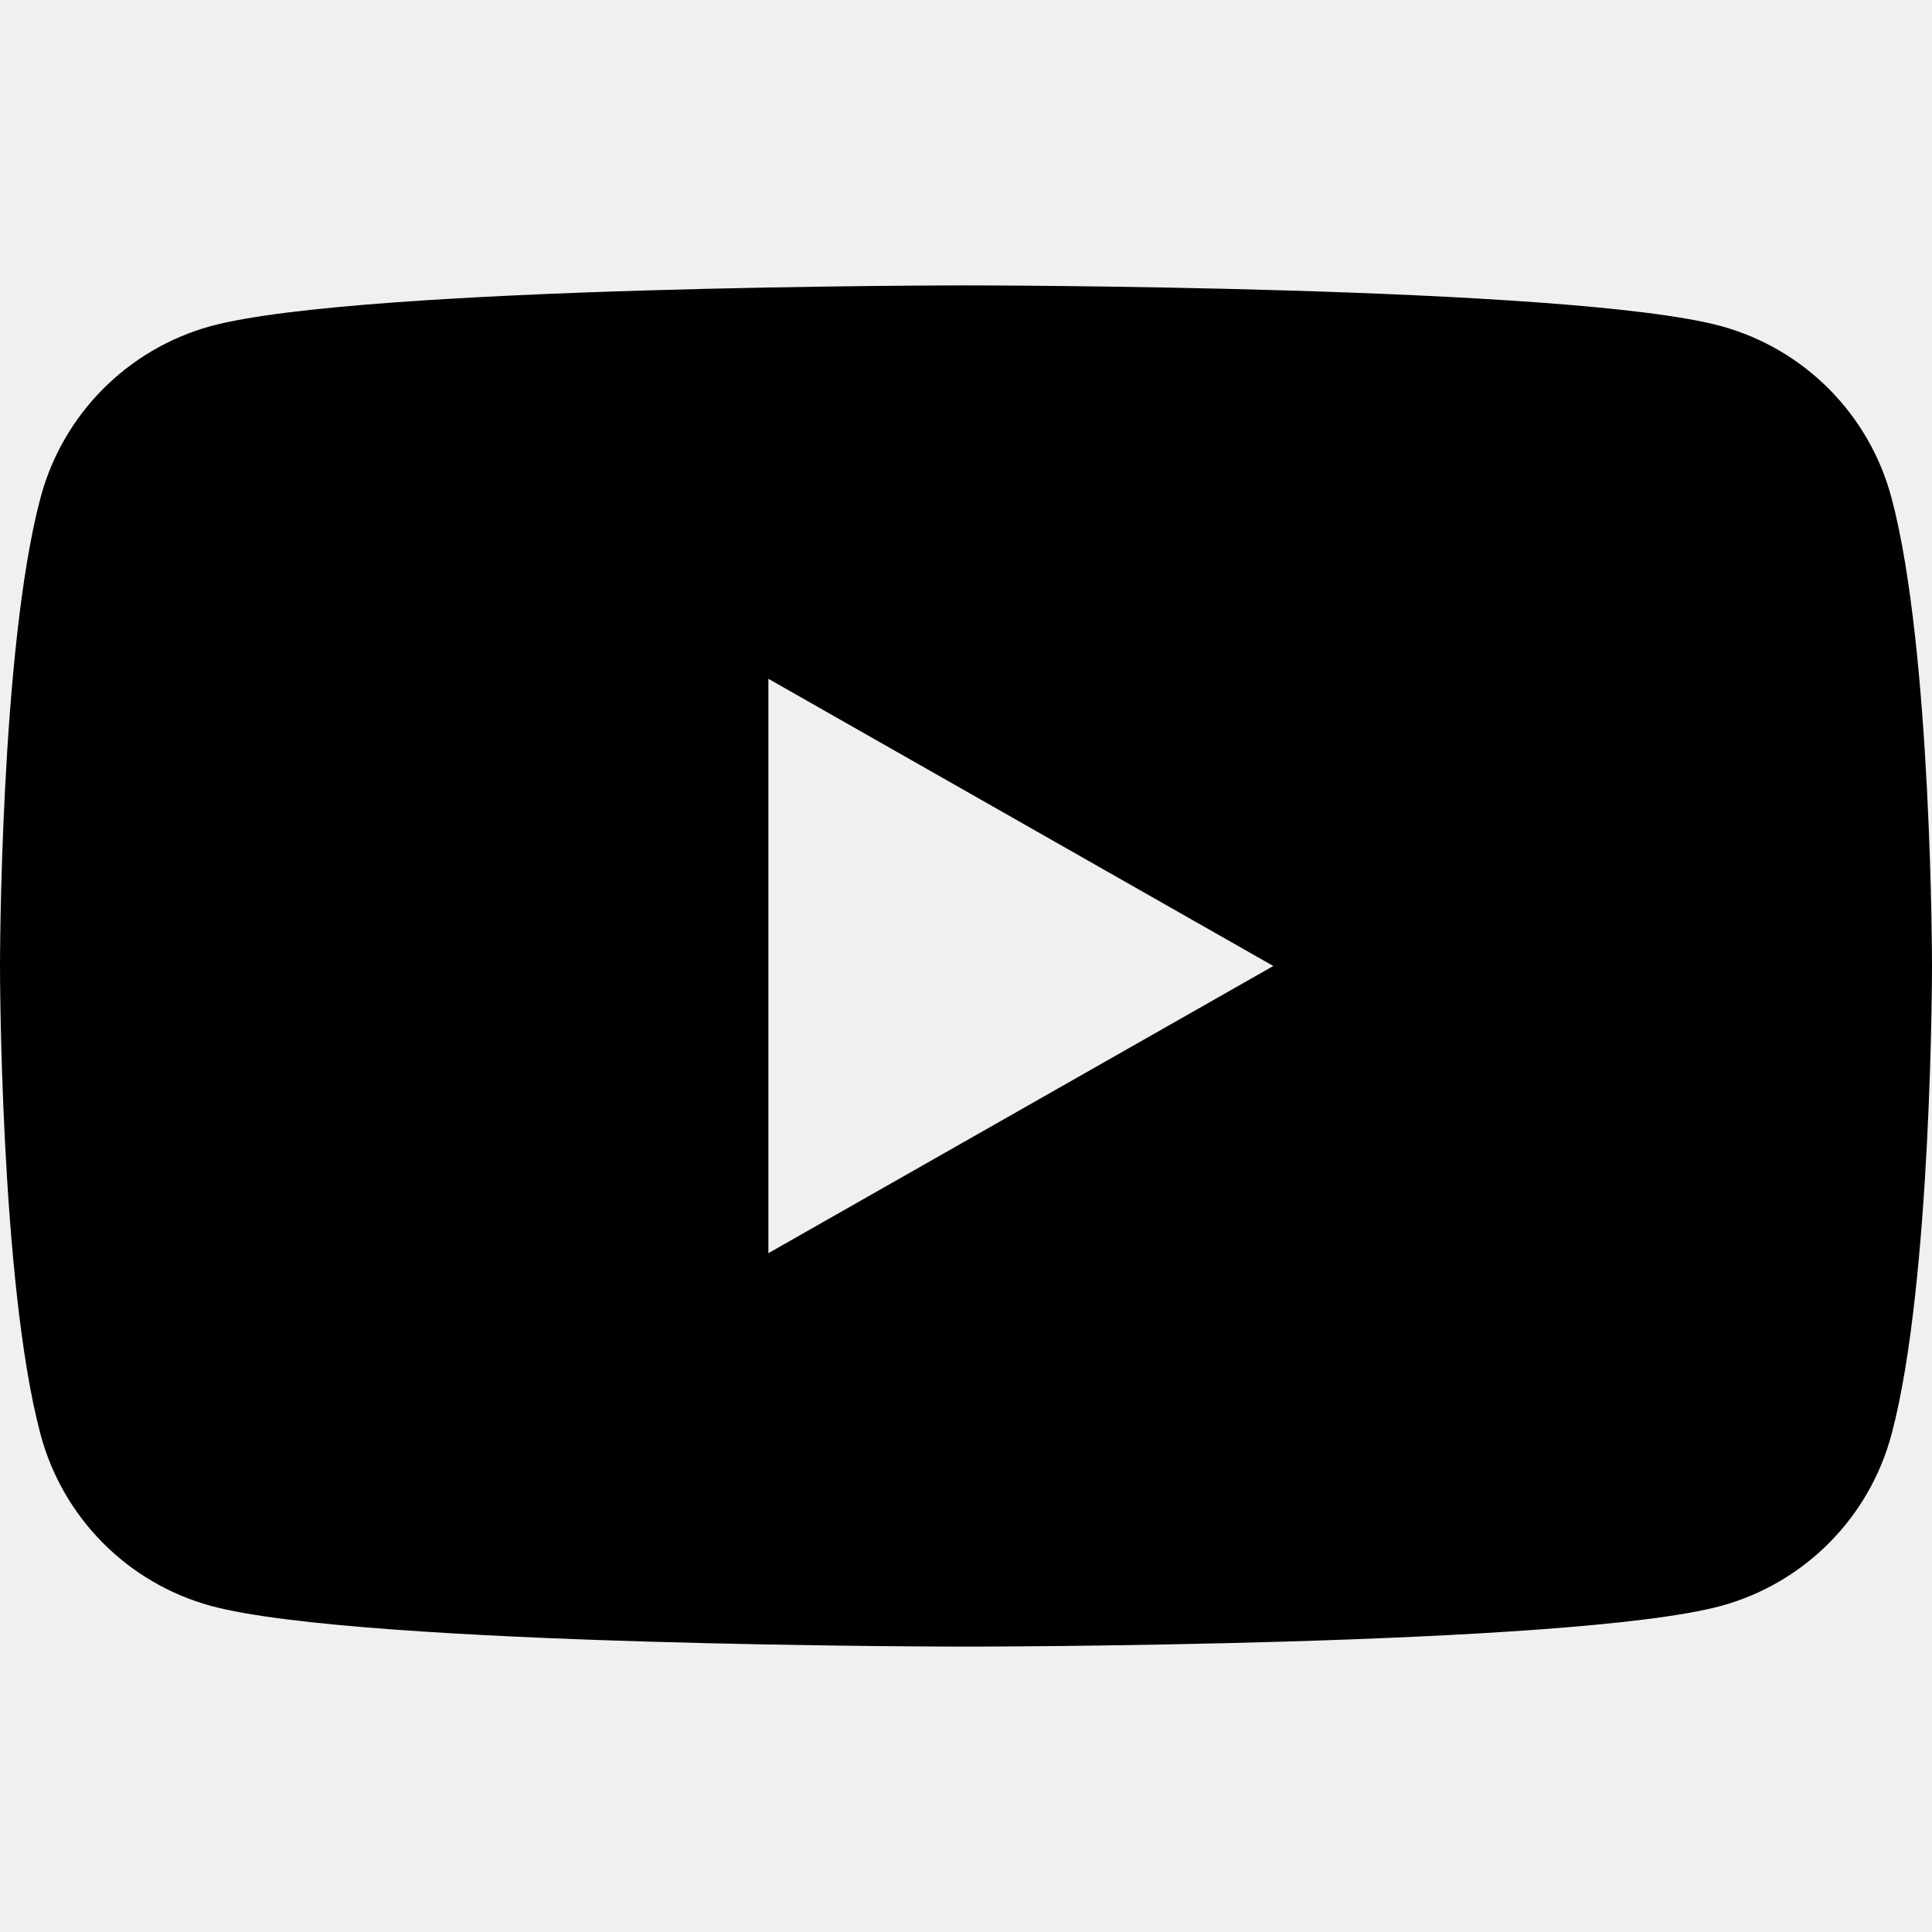
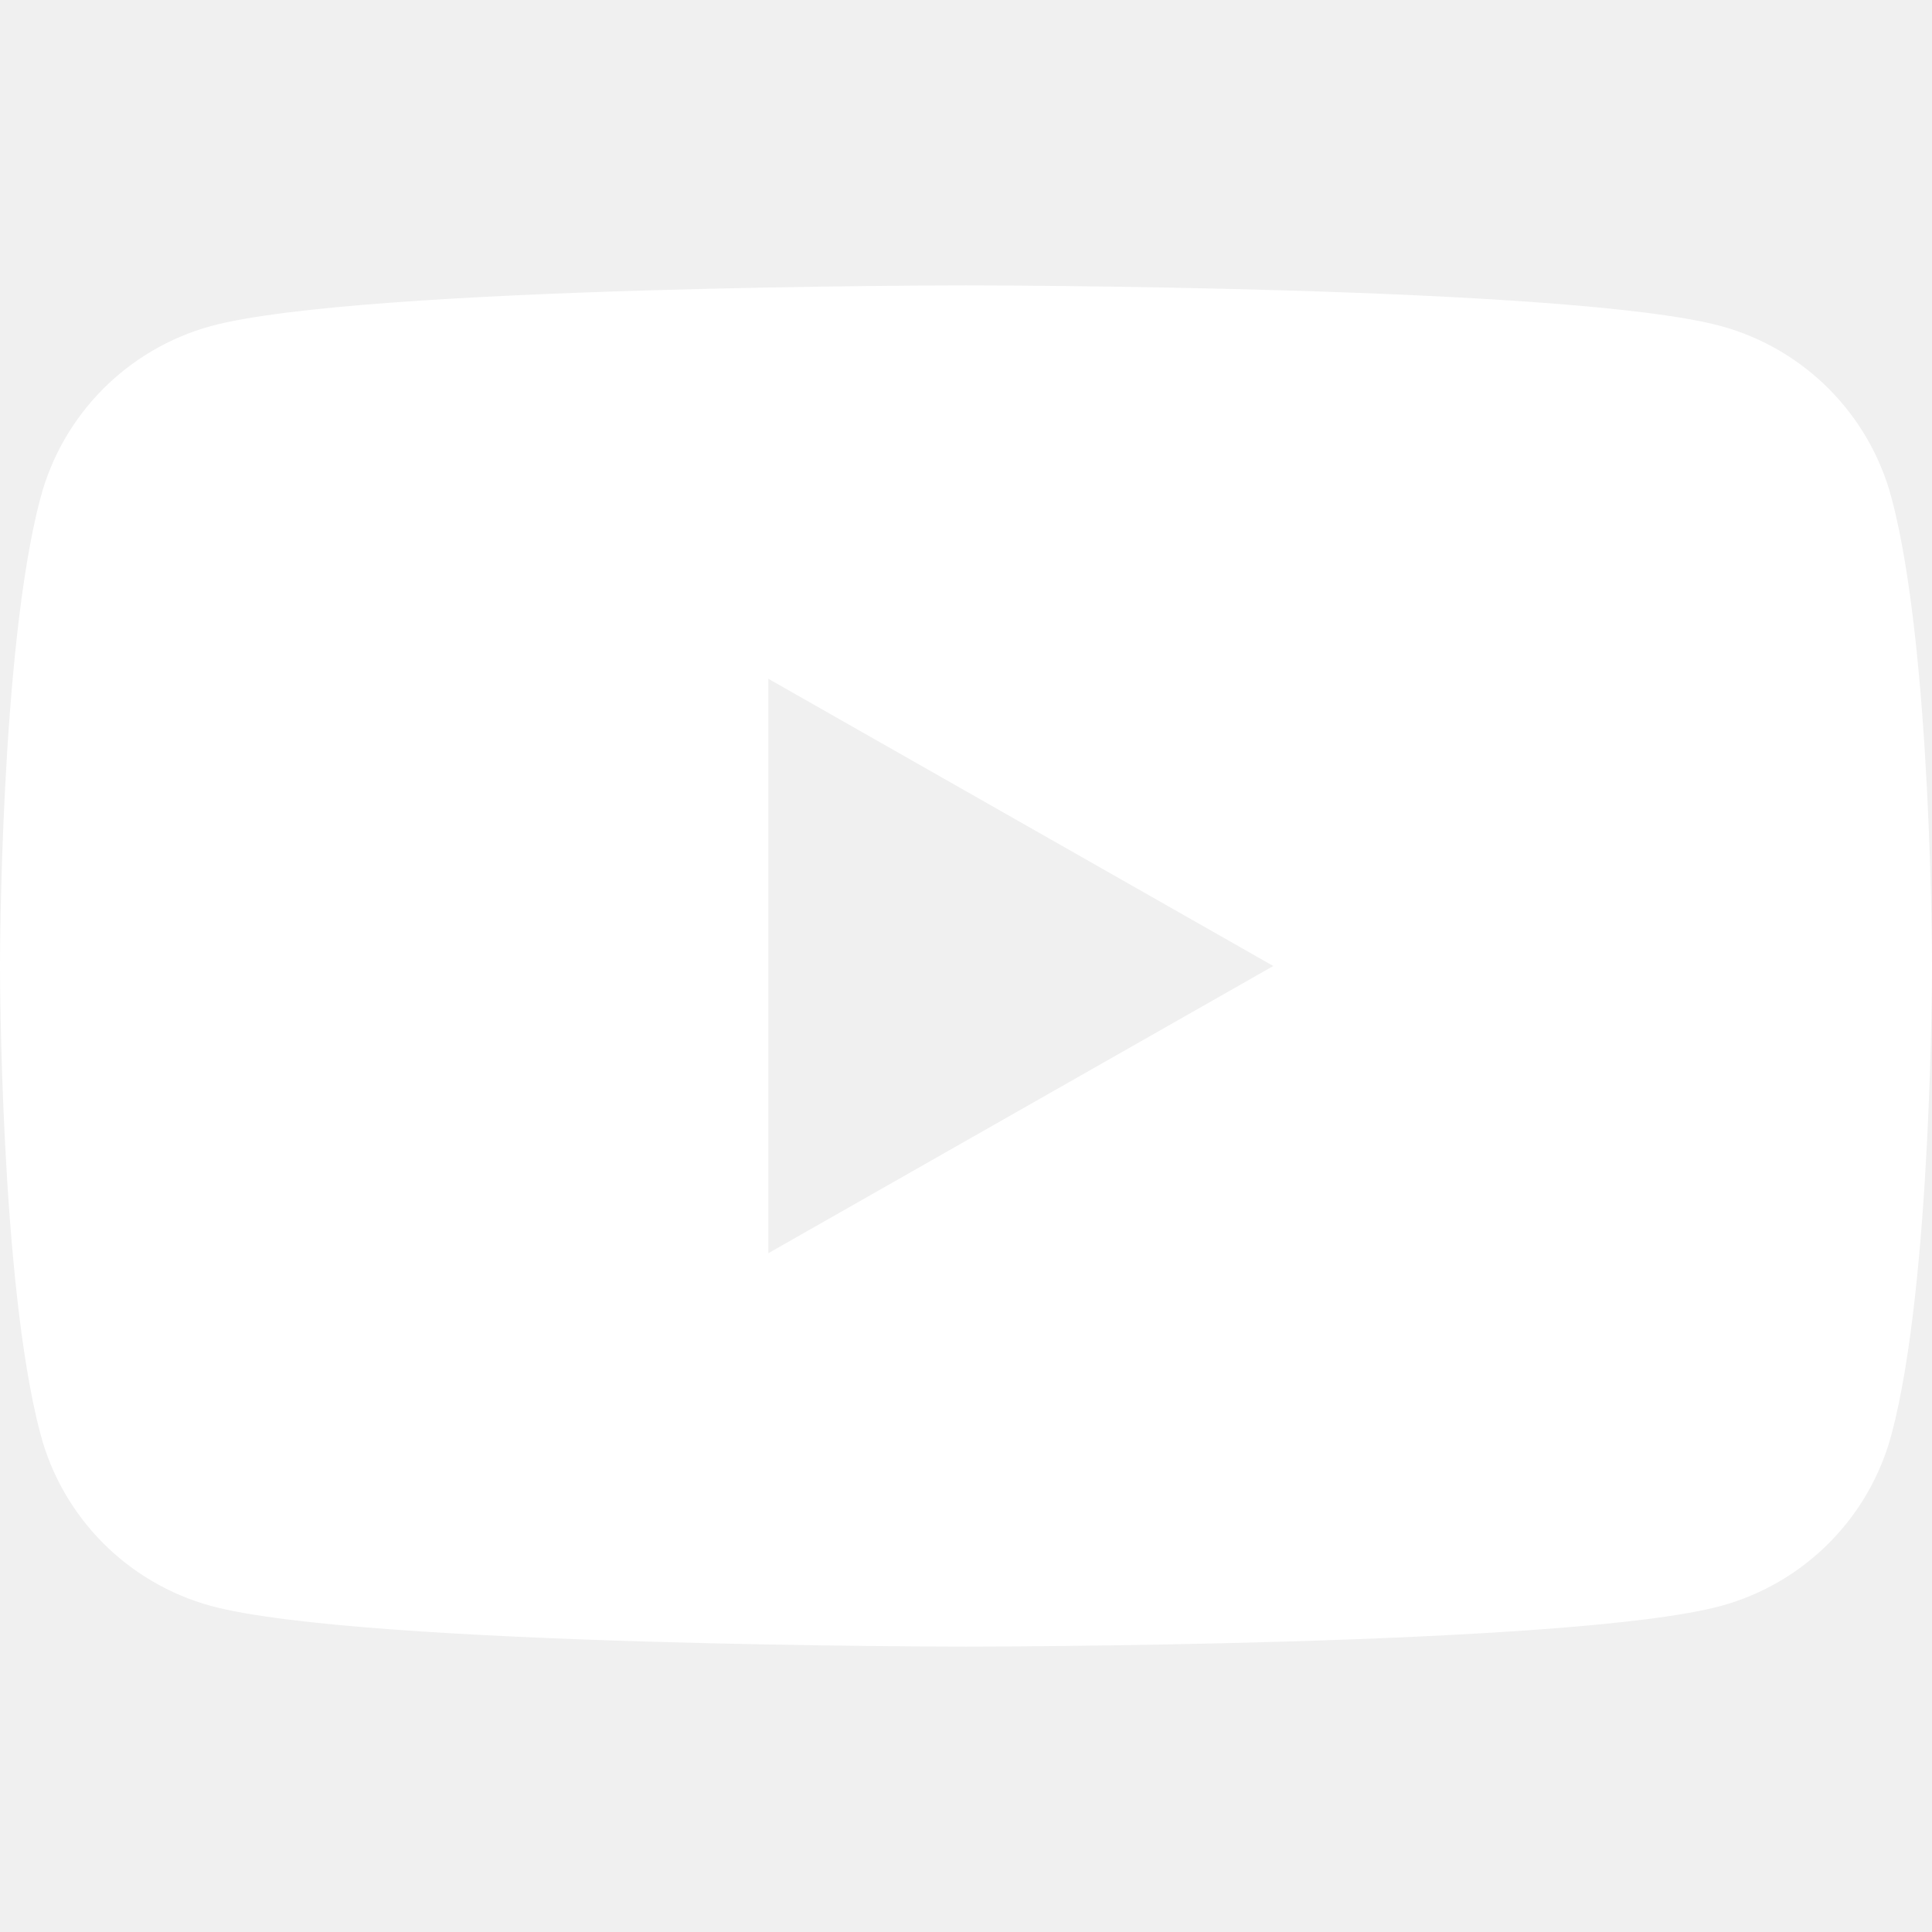
<svg xmlns="http://www.w3.org/2000/svg" width="32" height="32" fill="none">
-   <path d="M31.33 8.248A4.021 4.021 0 0 0 28.502 5.4C26.007 4.727 16 4.727 16 4.727s-10.007 0-12.503.673A4.023 4.023 0 0 0 .67 8.248C0 10.76 0 16 0 16s0 5.24.67 7.752A4.02 4.02 0 0 0 3.498 26.6c2.494.673 12.501.673 12.501.673s10.007 0 12.503-.673a4.02 4.02 0 0 0 2.829-2.848C32 21.24 32 16 32 16s0-5.24-.67-7.752Zm-18.603 12.51v-9.515L21.09 16l-8.364 4.757Z" fill="#000" />
+   <path d="M31.33 8.248A4.021 4.021 0 0 0 28.502 5.4C26.007 4.727 16 4.727 16 4.727s-10.007 0-12.503.673A4.023 4.023 0 0 0 .67 8.248C0 10.76 0 16 0 16s0 5.24.67 7.752A4.02 4.02 0 0 0 3.498 26.6c2.494.673 12.501.673 12.501.673s10.007 0 12.503-.673a4.02 4.02 0 0 0 2.829-2.848C32 21.24 32 16 32 16s0-5.24-.67-7.752Zm-18.603 12.51v-9.515L21.09 16l-8.364 4.757Z" fill="#fff" />
</svg>
